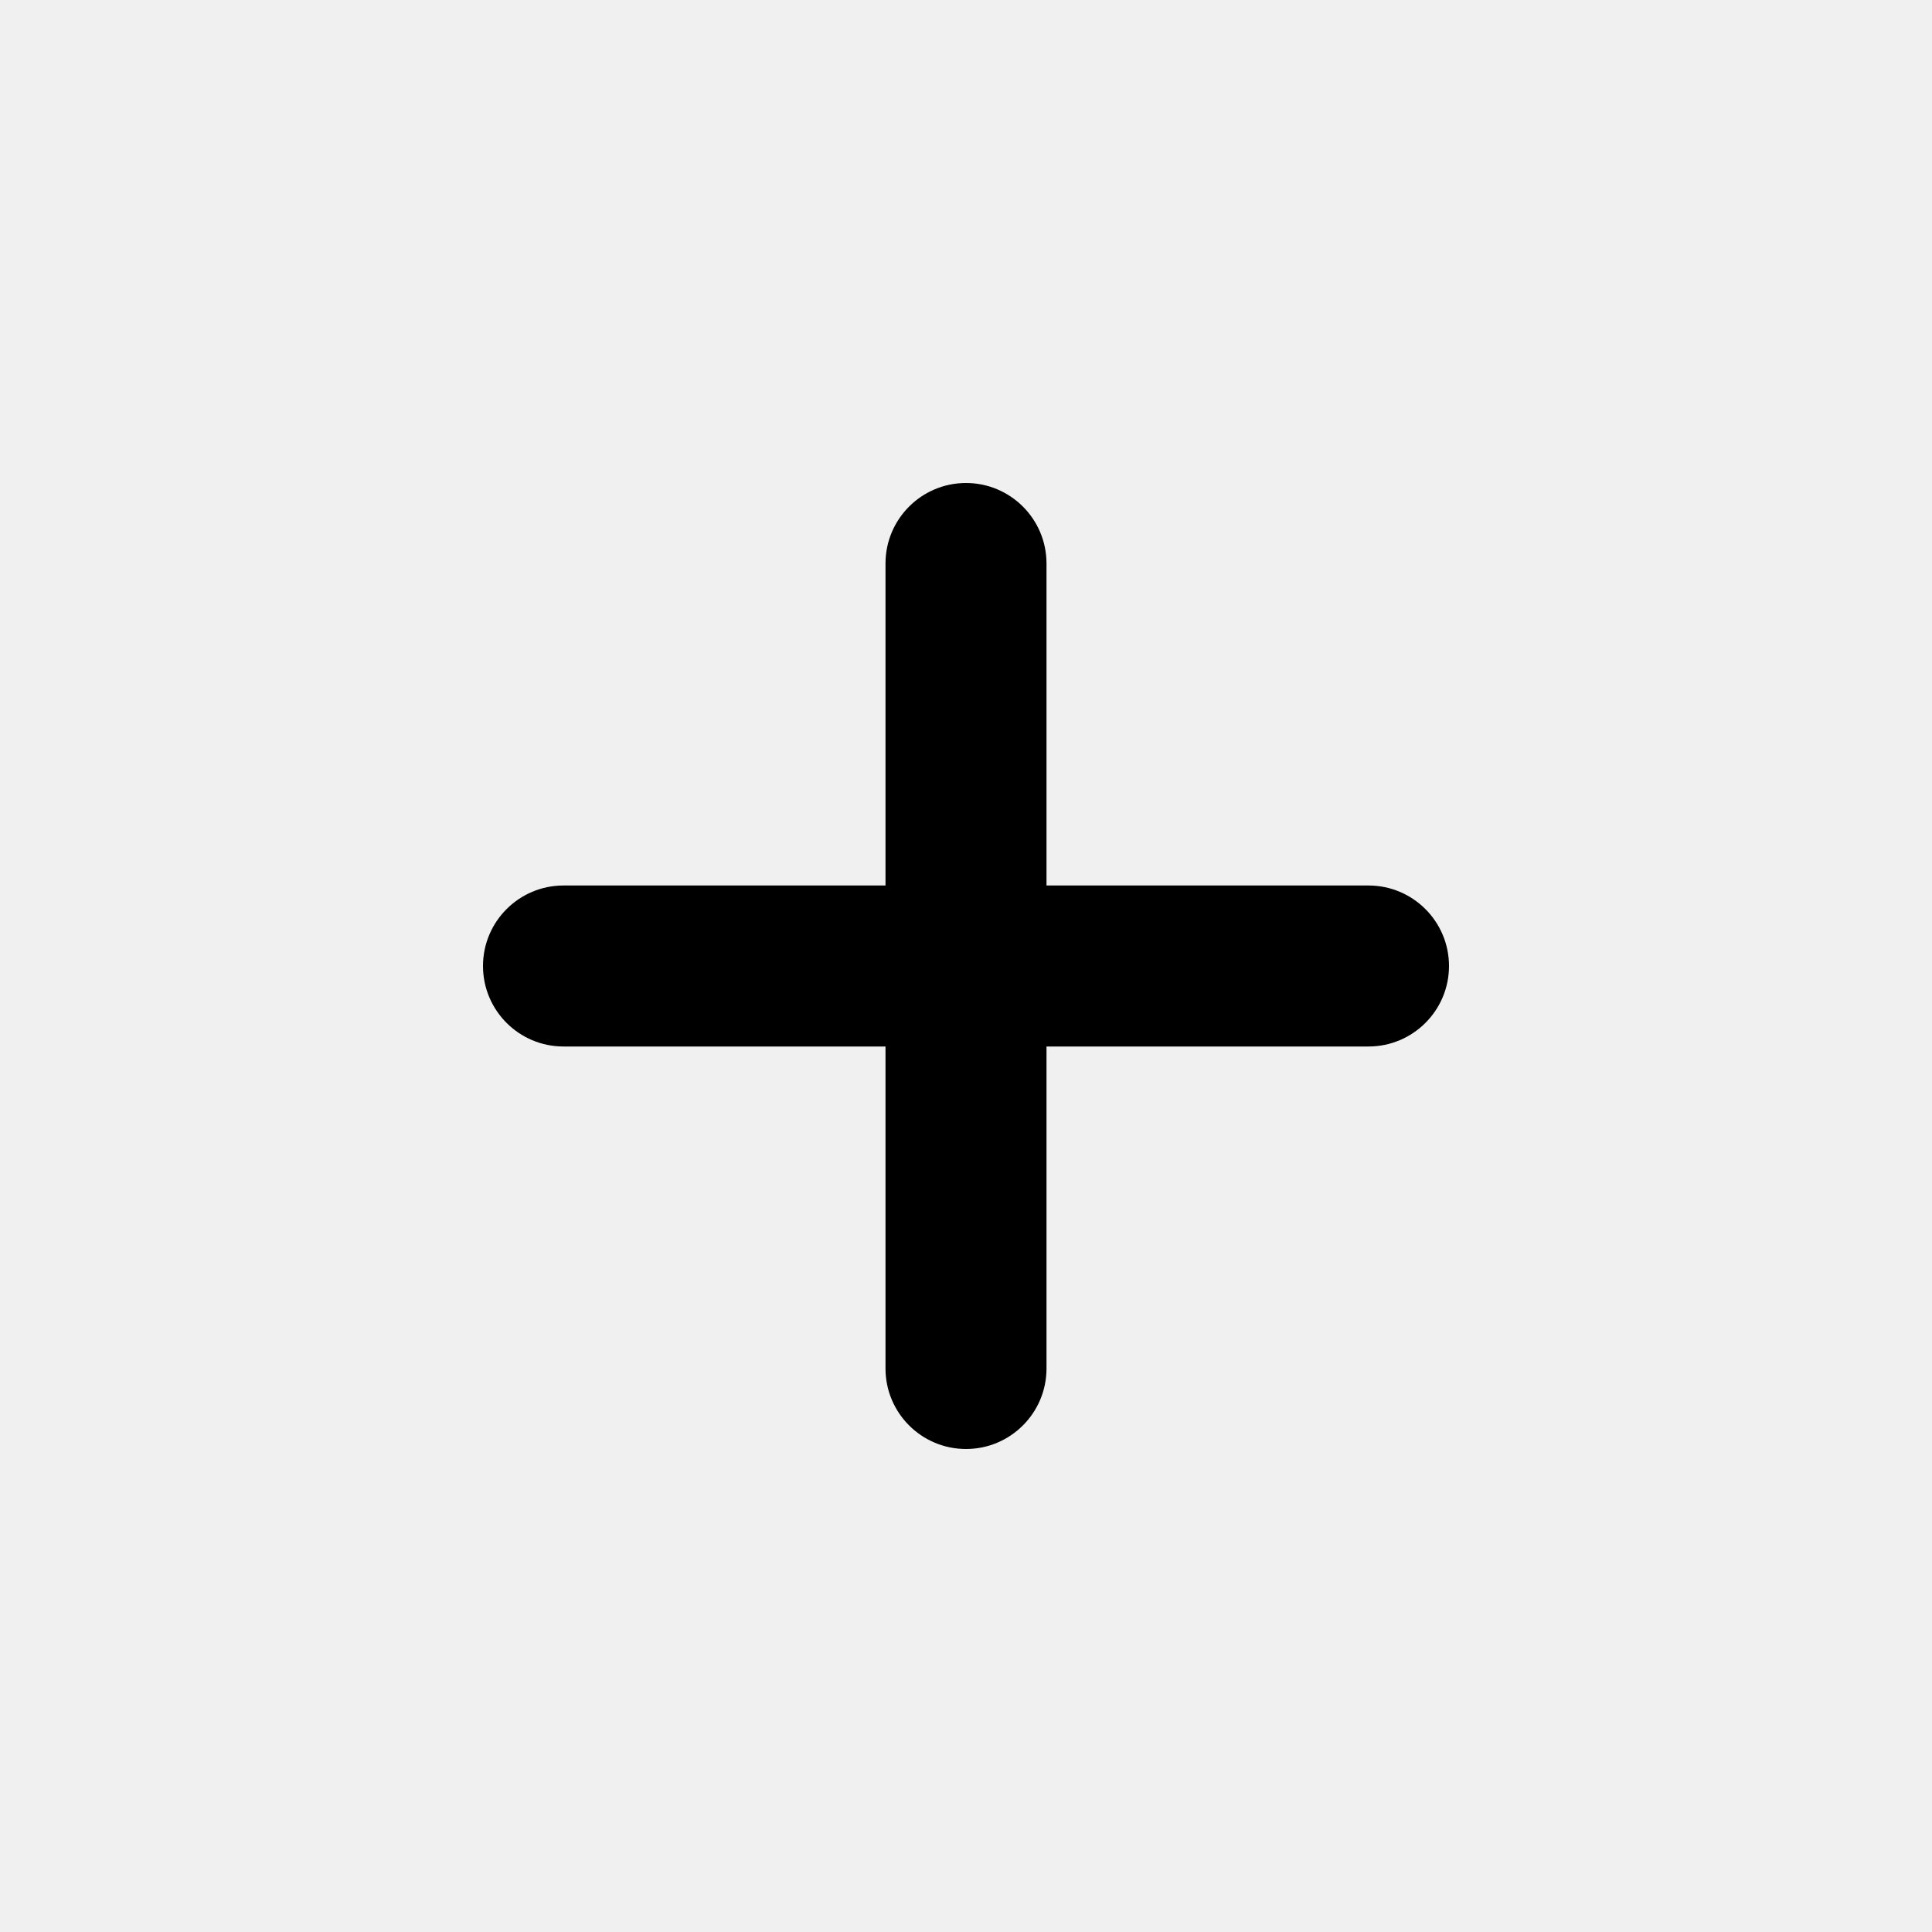
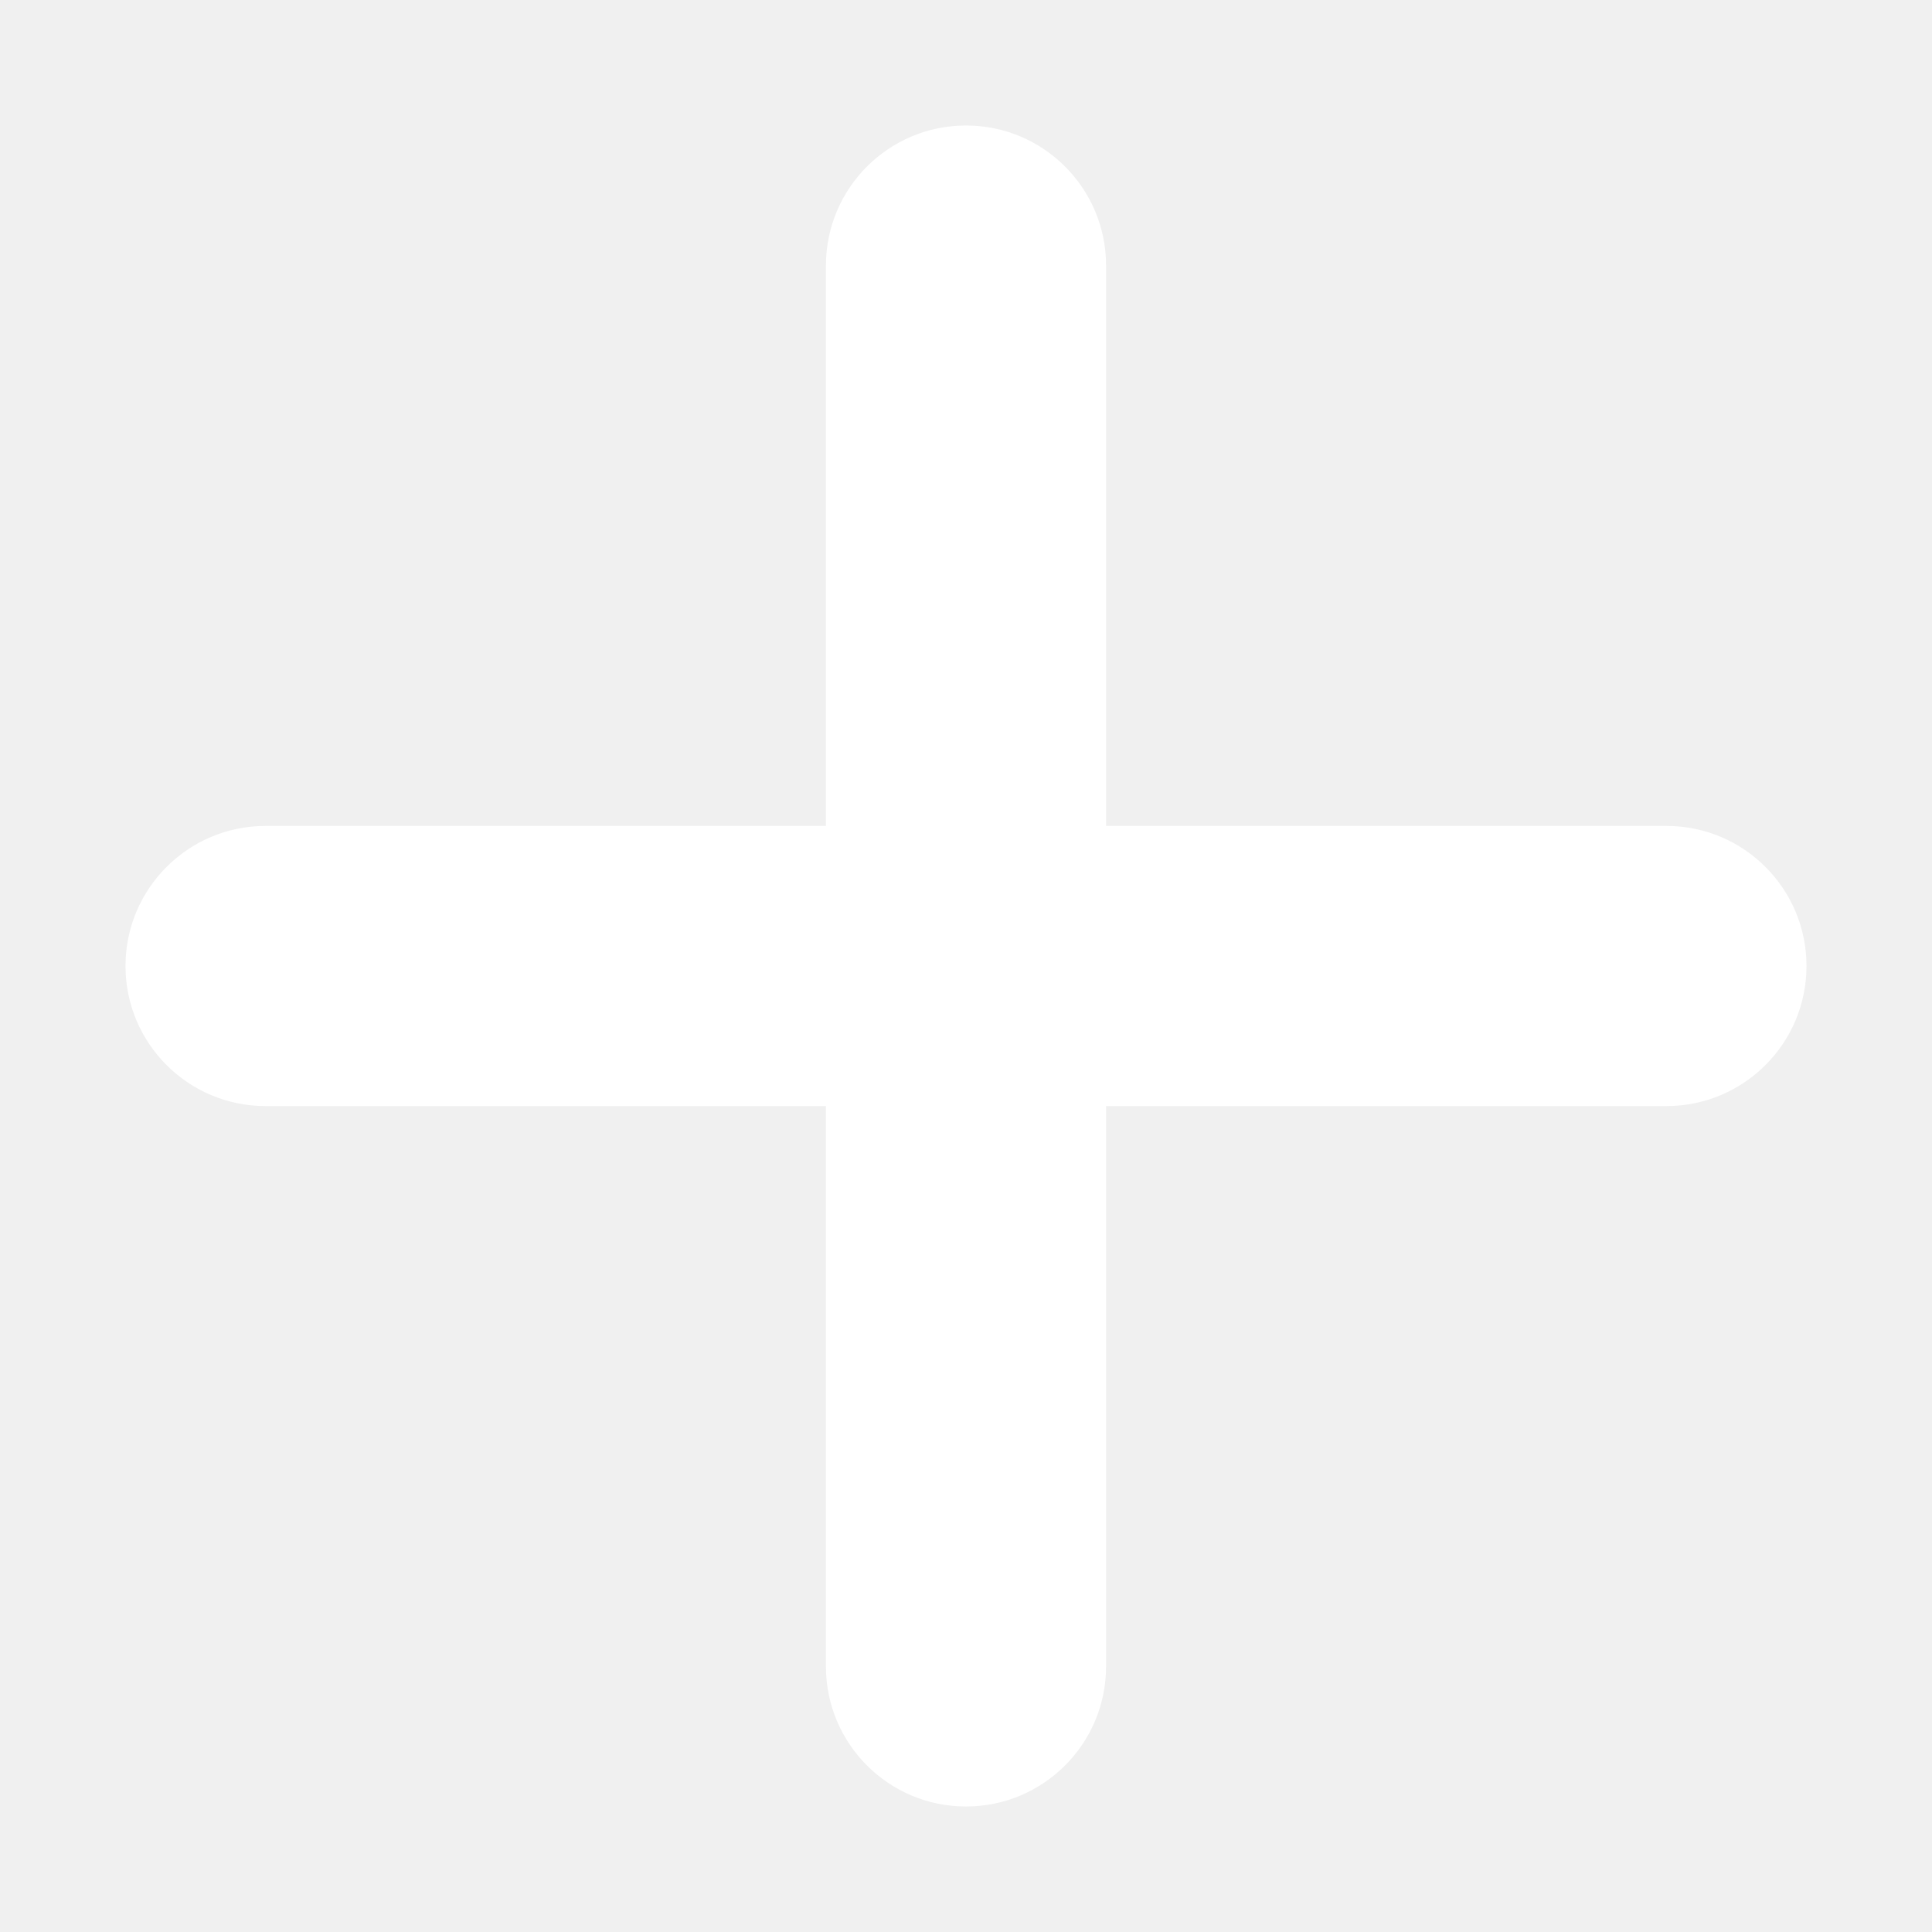
<svg xmlns="http://www.w3.org/2000/svg" width="800px" height="800px" viewBox="0 0 24 24" fill="none">
-   <path fill-rule="evenodd" clip-rule="evenodd" d="M11 17C11 17.552 11.448 18 12 18C12.552 18 13 17.552 13 17V13H17C17.552 13 18 12.552 18 12C18 11.448 17.552 11 17 11H13V7C13 6.448 12.552 6 12 6C11.448 6 11 6.448 11 7V11H7C6.448 11 6 11.448 6 12C6 12.552 6.448 13 7 13H11V17Z" fill="#000000" />
+   <path fill-rule="evenodd" clip-rule="evenodd" d="M 10.26 20.701 C 10.26 21.662 11.039 22.441 12 22.441 C 12.961 22.441 13.74 21.662 13.74 20.701 L 13.74 13.74 L 20.701 13.74 C 21.662 13.74 22.441 12.961 22.441 12 C 22.441 11.039 21.662 10.26 20.701 10.26 L 13.74 10.26 L 13.74 3.299 C 13.74 2.338 12.961 1.559 12 1.559 C 11.039 1.559 10.26 2.338 10.26 3.299 L 10.26 10.26 L 3.299 10.26 C 2.338 10.26 1.559 11.039 1.559 12 C 1.559 12.961 2.338 13.74 3.299 13.74 L 10.26 13.74 L 10.26 20.701 Z" fill="#ffffff" style="" />
</svg>
